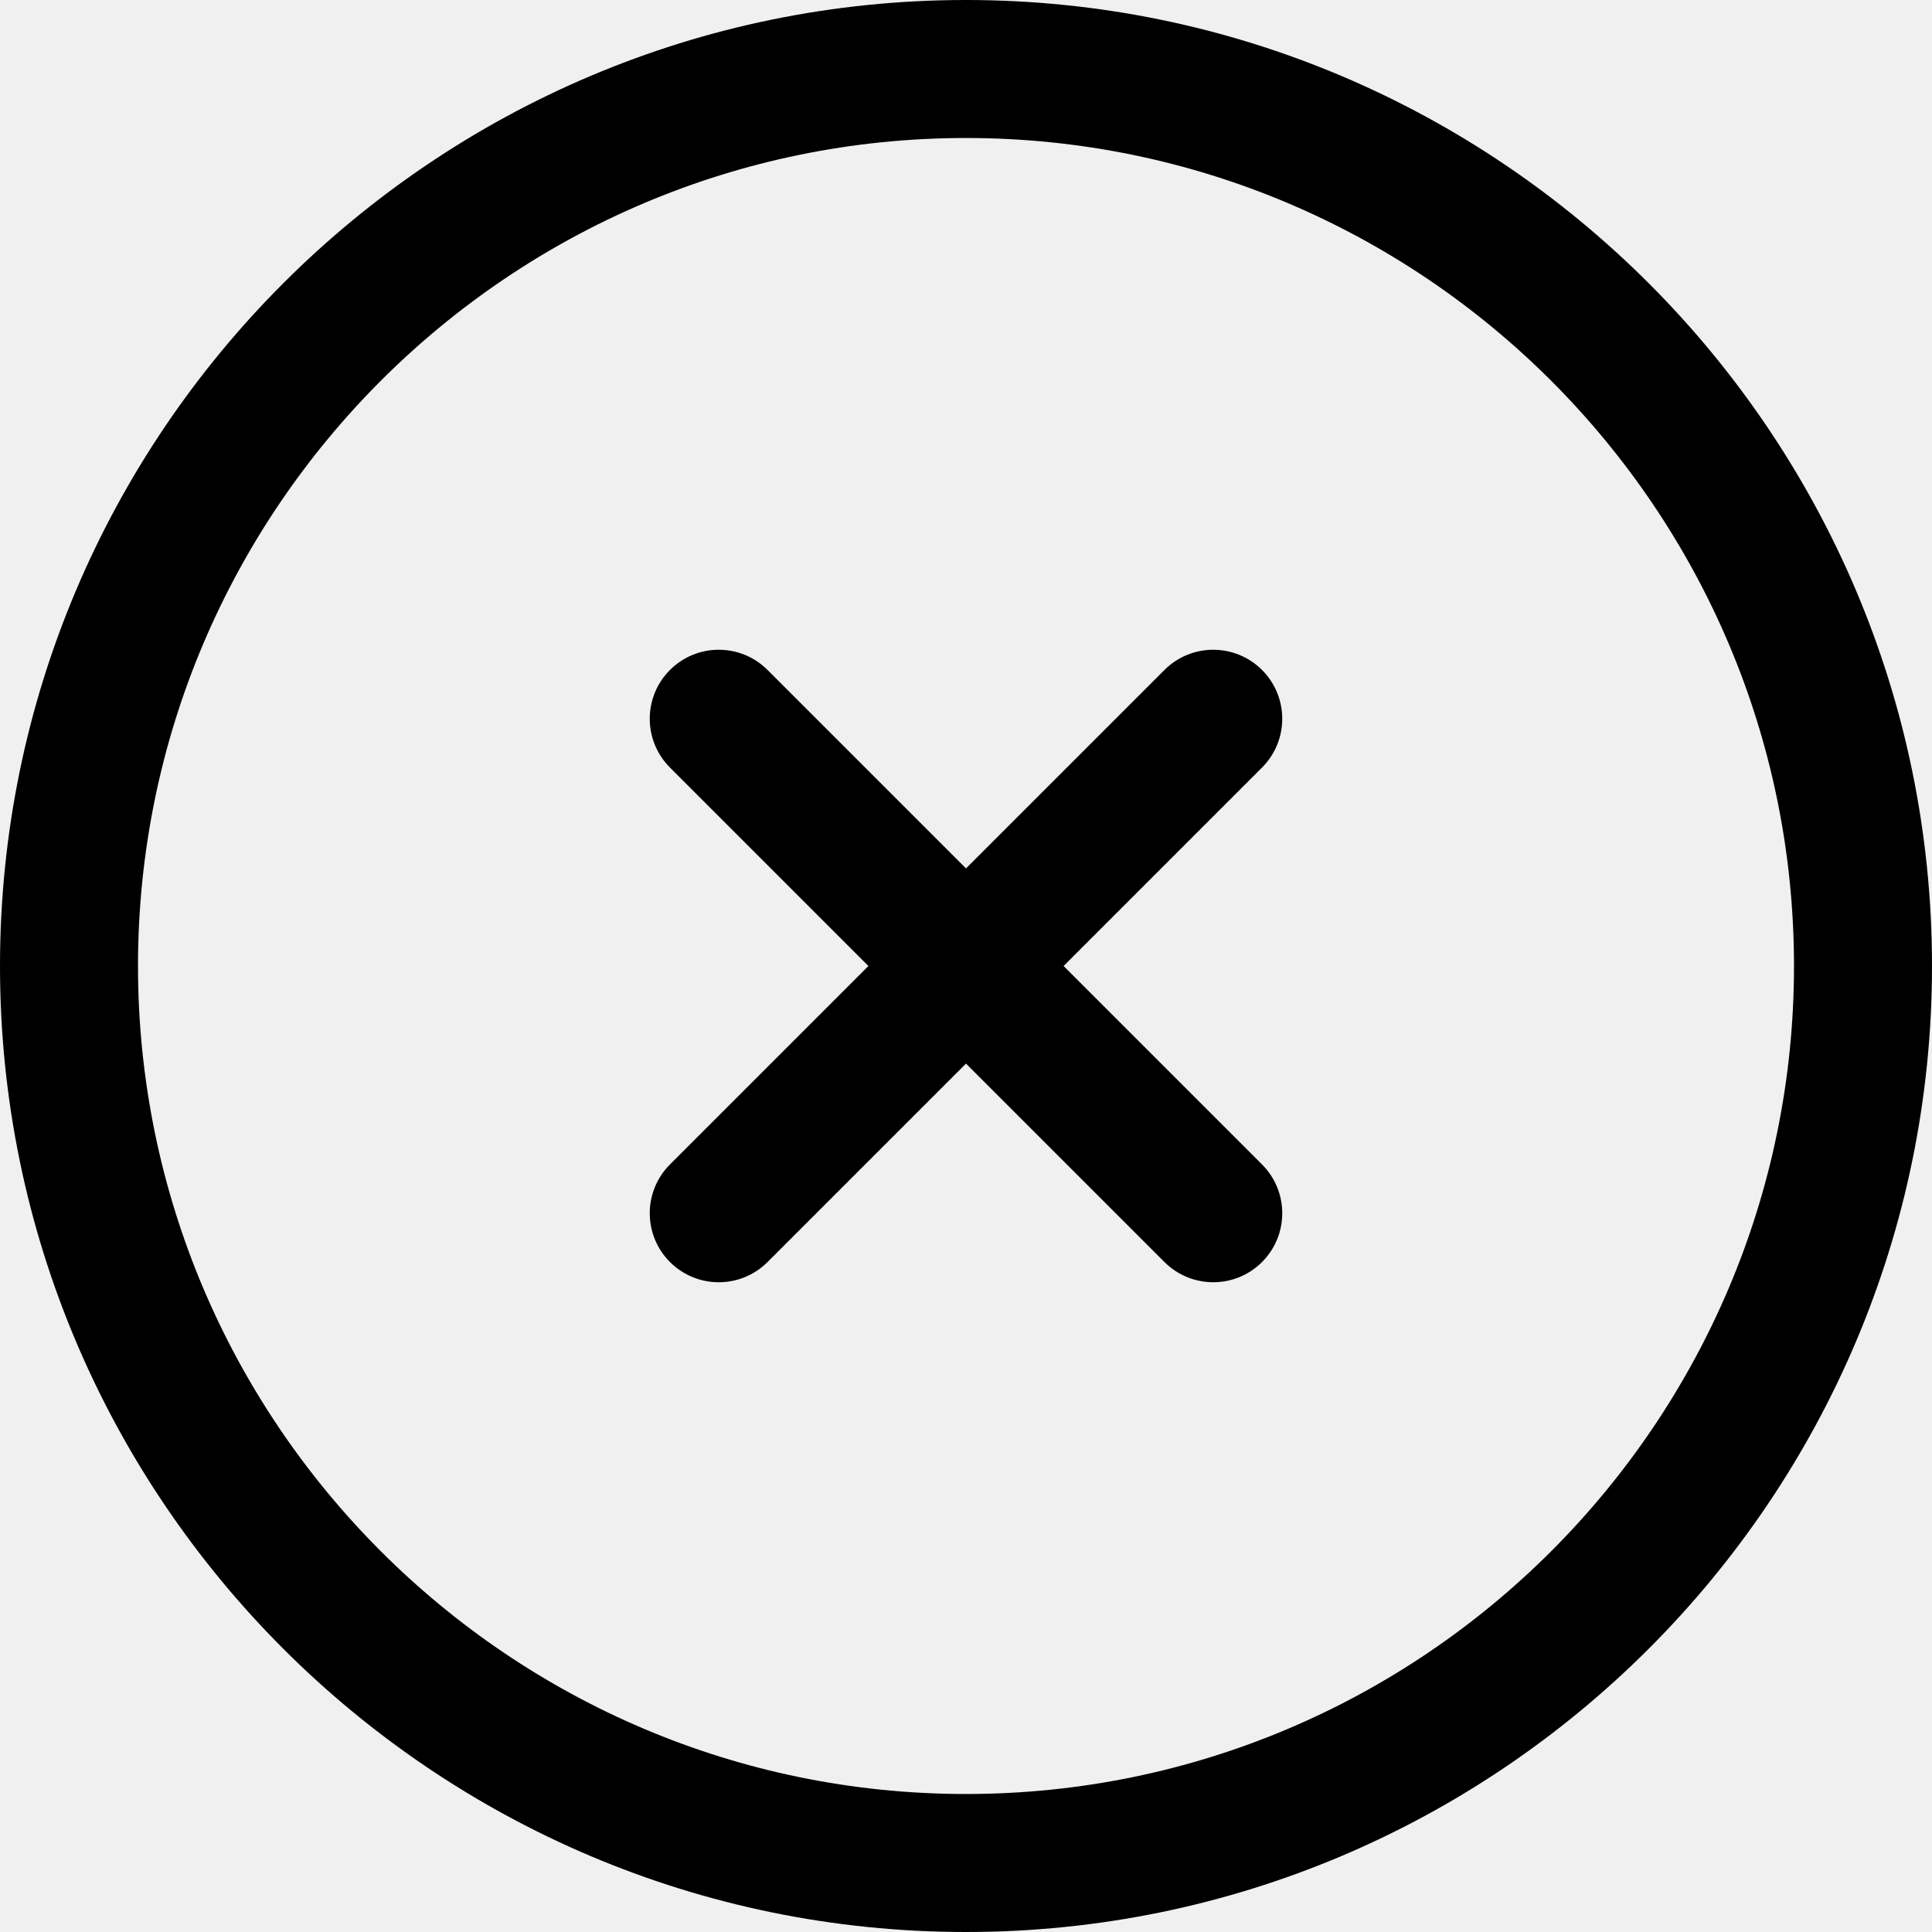
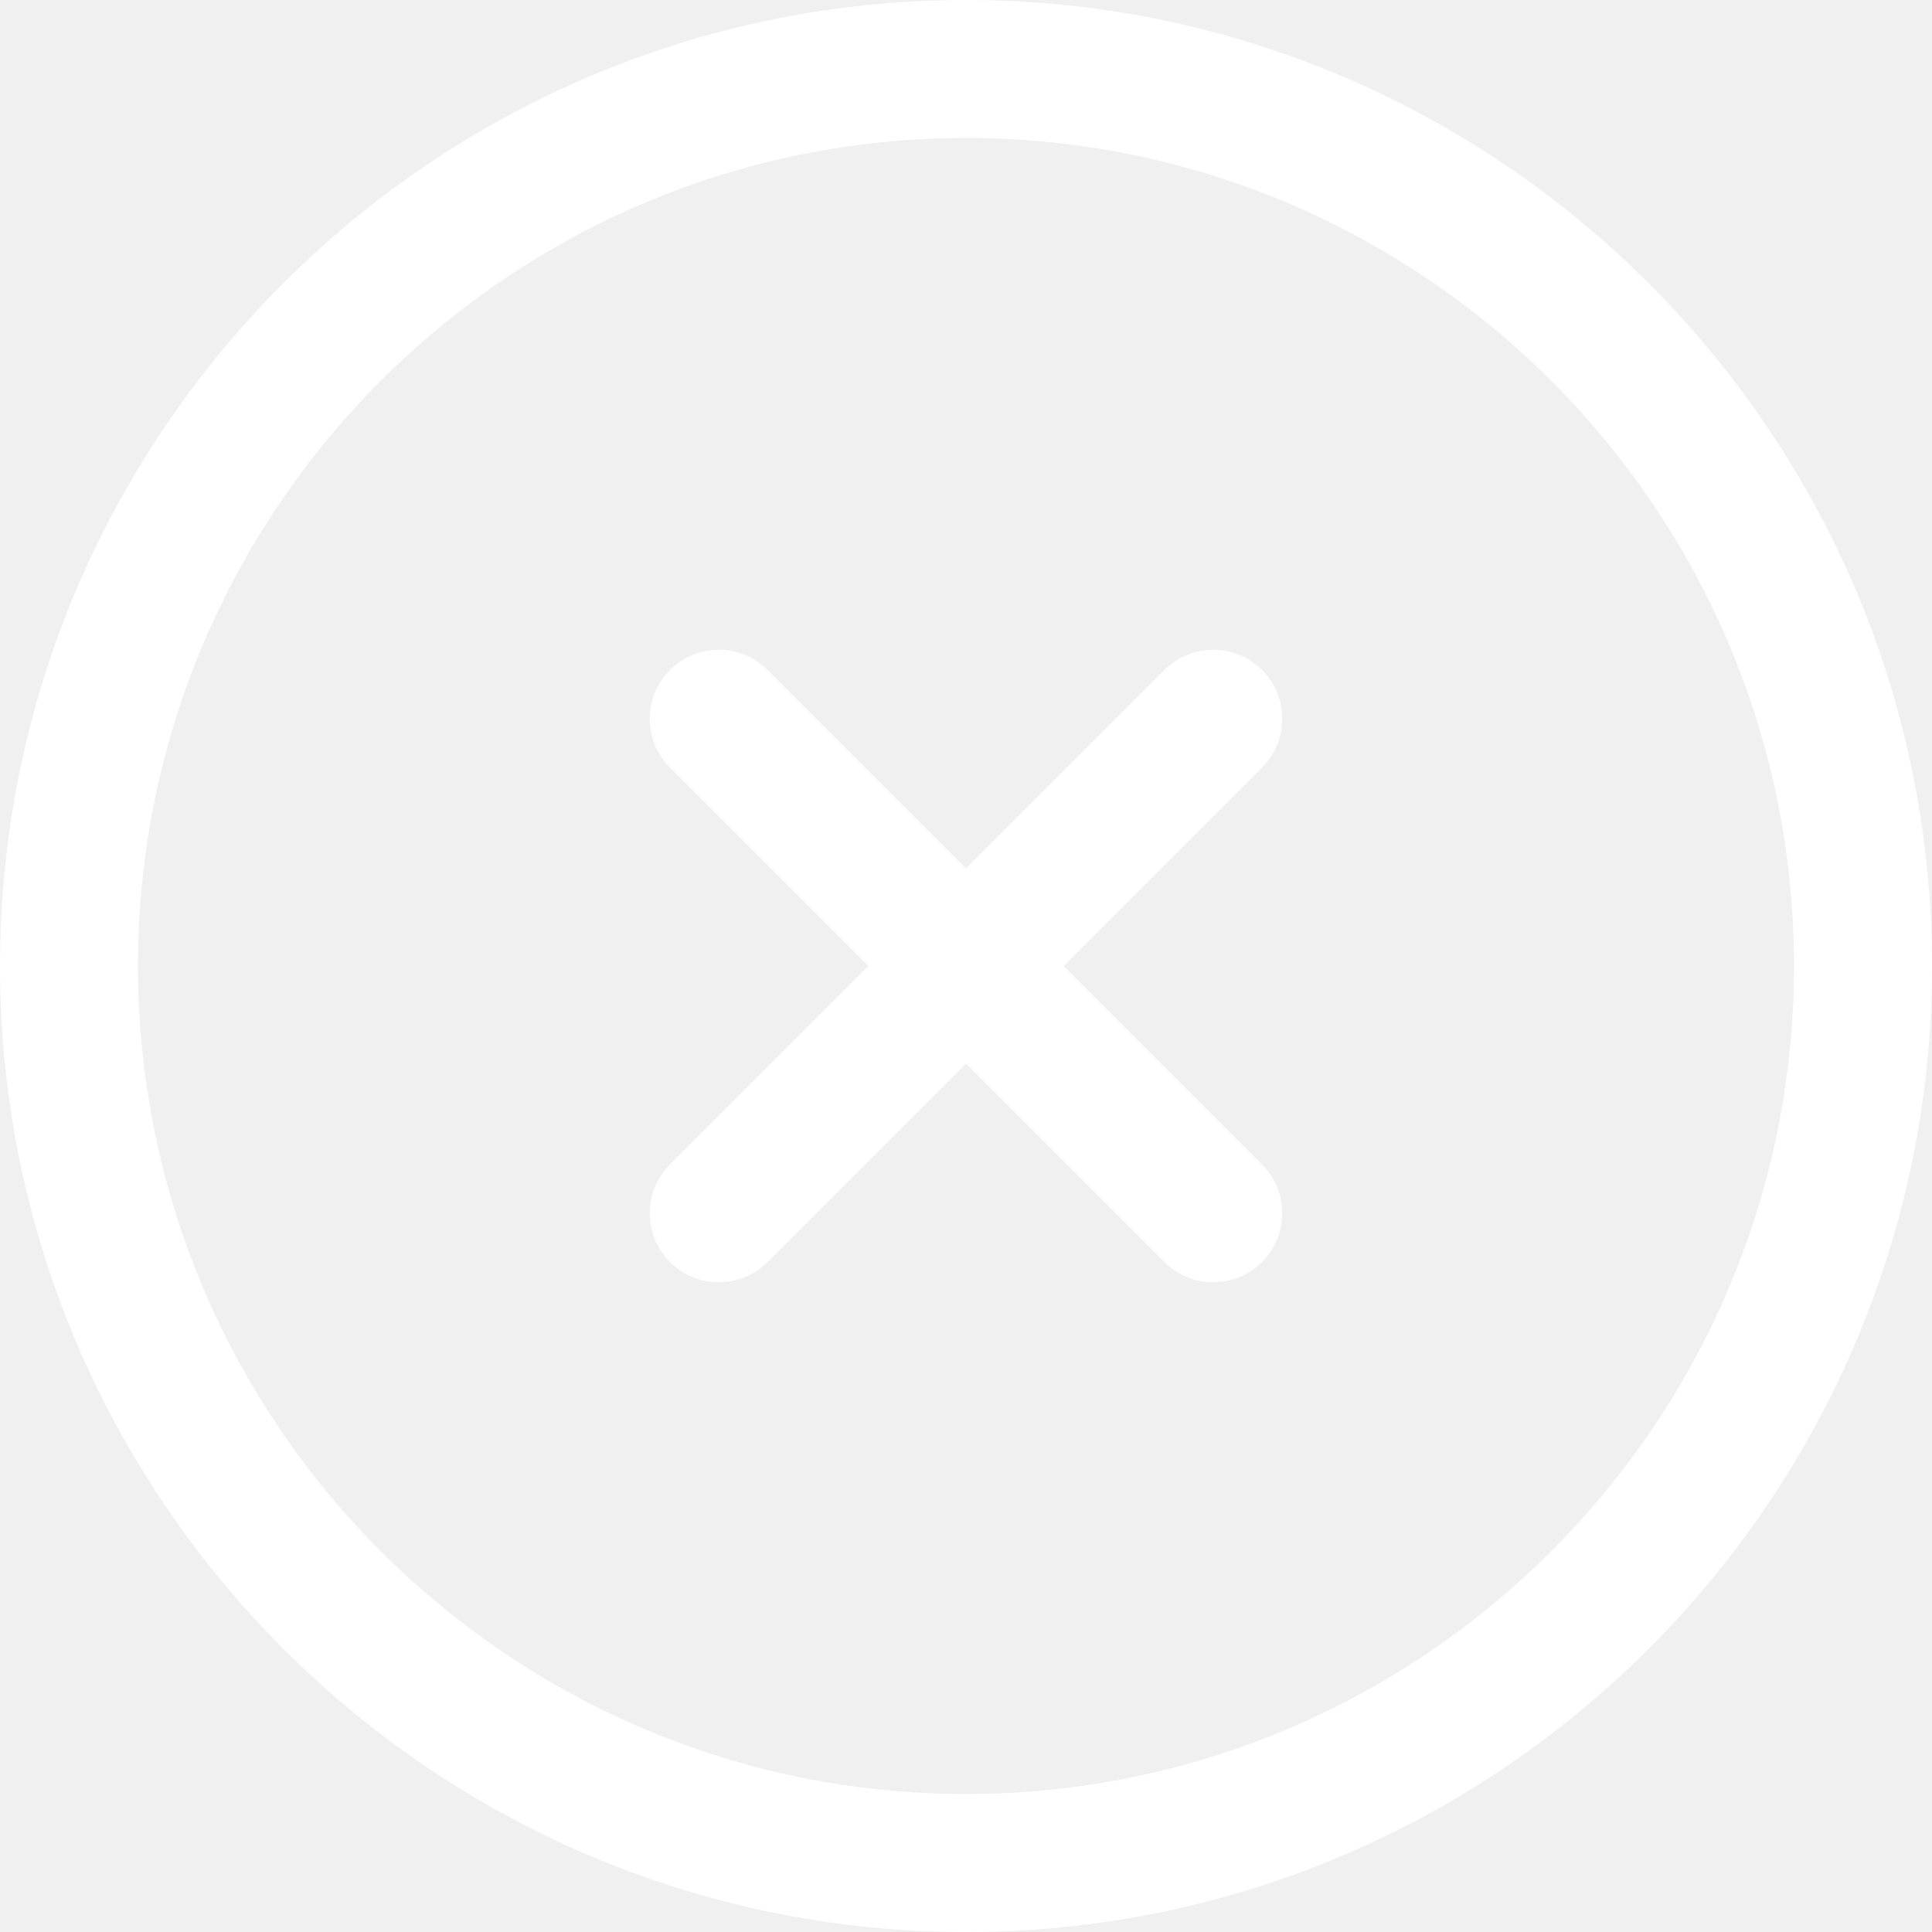
<svg xmlns="http://www.w3.org/2000/svg" version="1.1" id="Capa_1" x="0px" y="0px" viewBox="0 0 252 252" style="enable-background:new 0 0 252 252;" xml:space="preserve">
-   <g>
-     <path d="M126,0C56.523,0,0,56.523,0,126s56.523,126,126,126s126-56.523,126-126S195.477,0,126,0z M126,234   c-59.551,0-108-48.449-108-108S66.449,18,126,18s108,48.449,108,108S185.551,234,126,234z" />
-     <path d="M164.612,87.388c-3.515-3.515-9.213-3.515-12.728,0L126,113.272l-25.885-25.885c-3.515-3.515-9.213-3.515-12.728,0   c-3.515,3.515-3.515,9.213,0,12.728L113.272,126l-25.885,25.885c-3.515,3.515-3.515,9.213,0,12.728   c1.757,1.757,4.061,2.636,6.364,2.636s4.606-0.879,6.364-2.636L126,138.728l25.885,25.885c1.757,1.757,4.061,2.636,6.364,2.636   s4.606-0.879,6.364-2.636c3.515-3.515,3.515-9.213,0-12.728L138.728,126l25.885-25.885   C168.127,96.601,168.127,90.902,164.612,87.388z" />
+   <defs id="defs41" />
+   <g id="g6" style="fill:#ffffff">
+     <path d="M126,0C56.523,0,0,56.523,0,126s56.523,126,126,126s126-56.523,126-126S195.477,0,126,0z M126,234   c-59.551,0-108-48.449-108-108S66.449,18,126,18s108,48.449,108,108S185.551,234,126,234z" id="path2" style="fill:#ffffff" />
+     <path d="M164.612,87.388c-3.515-3.515-9.213-3.515-12.728,0L126,113.272l-25.885-25.885c-3.515-3.515-9.213-3.515-12.728,0   c-3.515,3.515-3.515,9.213,0,12.728L113.272,126l-25.885,25.885c-3.515,3.515-3.515,9.213,0,12.728   c1.757,1.757,4.061,2.636,6.364,2.636s4.606-0.879,6.364-2.636L126,138.728l25.885,25.885c1.757,1.757,4.061,2.636,6.364,2.636   s4.606-0.879,6.364-2.636c3.515-3.515,3.515-9.213,0-12.728L138.728,126l25.885-25.885   C168.127,96.601,168.127,90.902,164.612,87.388z" id="path4" style="fill:#ffffff" />
  </g>
-   <g>
+   <g id="g8">
</g>
-   <g>
+   <g id="g10">
</g>
-   <g>
+   <g id="g12">
</g>
-   <g>
+   <g id="g14">
</g>
-   <g>
+   <g id="g16">
</g>
-   <g>
+   <g id="g18">
</g>
-   <g>
+   <g id="g20">
</g>
-   <g>
+   <g id="g22">
</g>
-   <g>
+   <g id="g24">
</g>
-   <g>
+   <g id="g26">
</g>
-   <g>
+   <g id="g28">
</g>
-   <g>
+   <g id="g30">
</g>
-   <g>
+   <g id="g32">
</g>
-   <g>
+   <g id="g34">
</g>
-   <g>
+   <g id="g36">
</g>
</svg>
